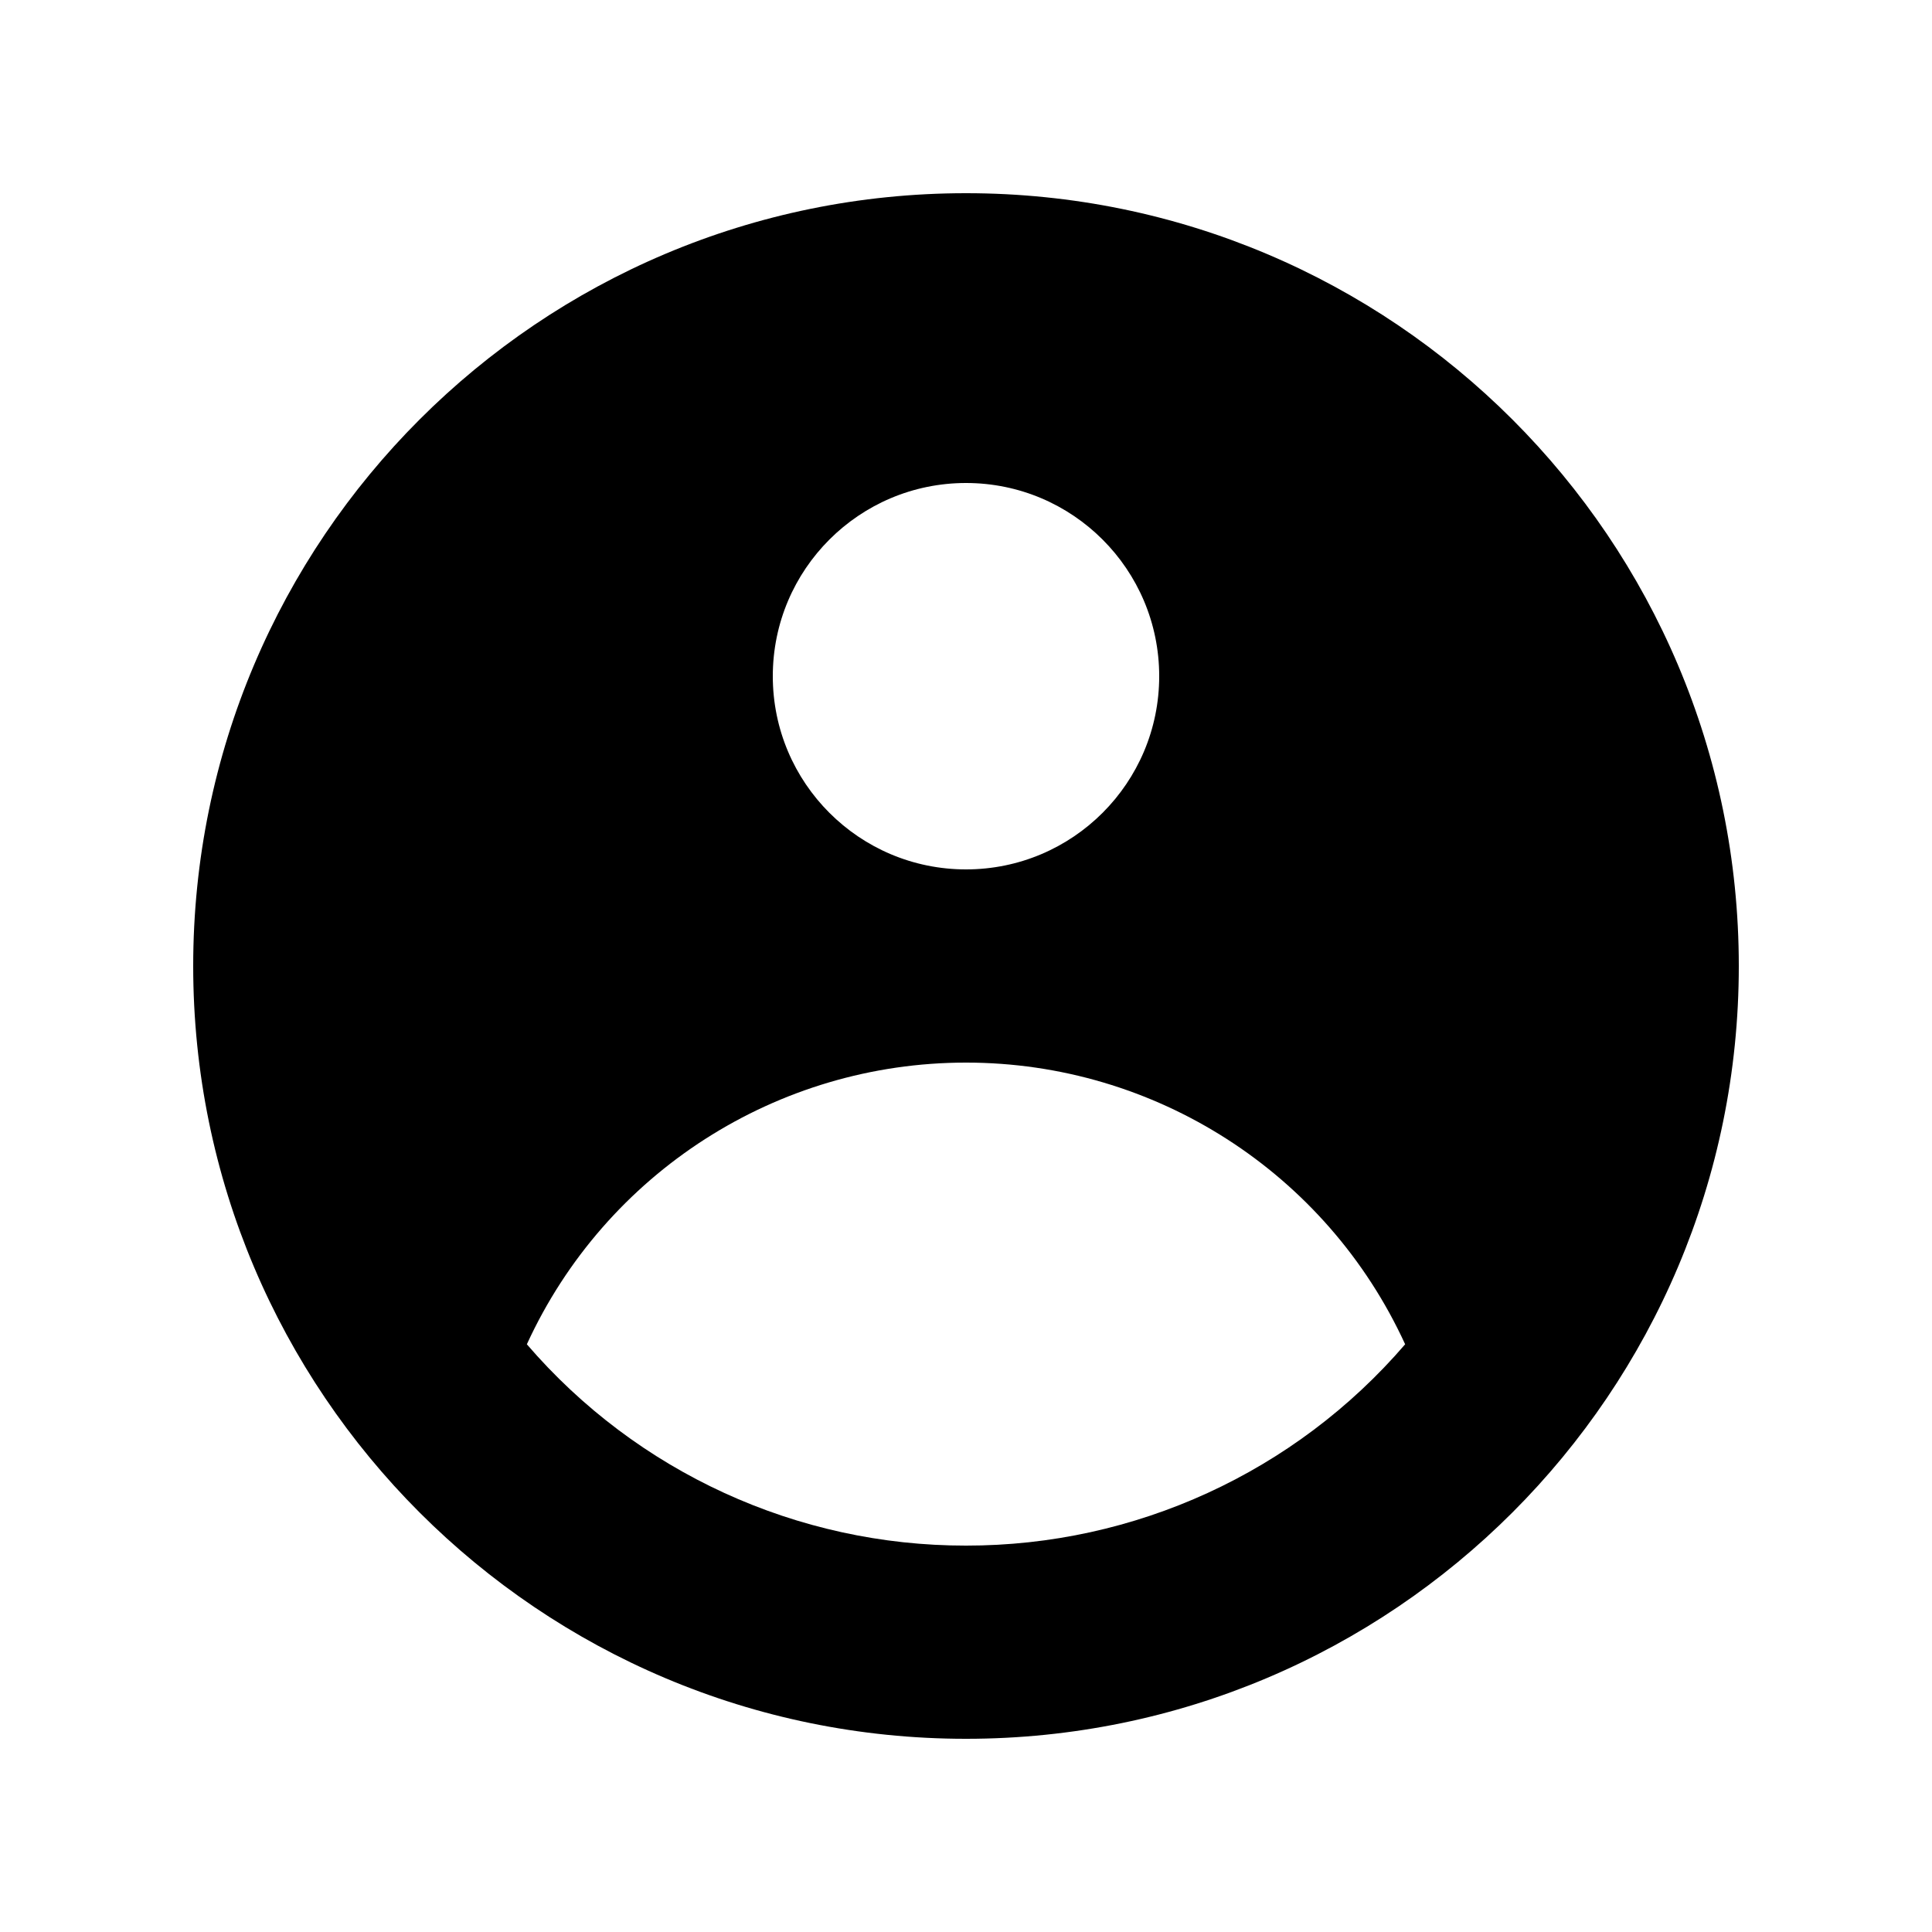
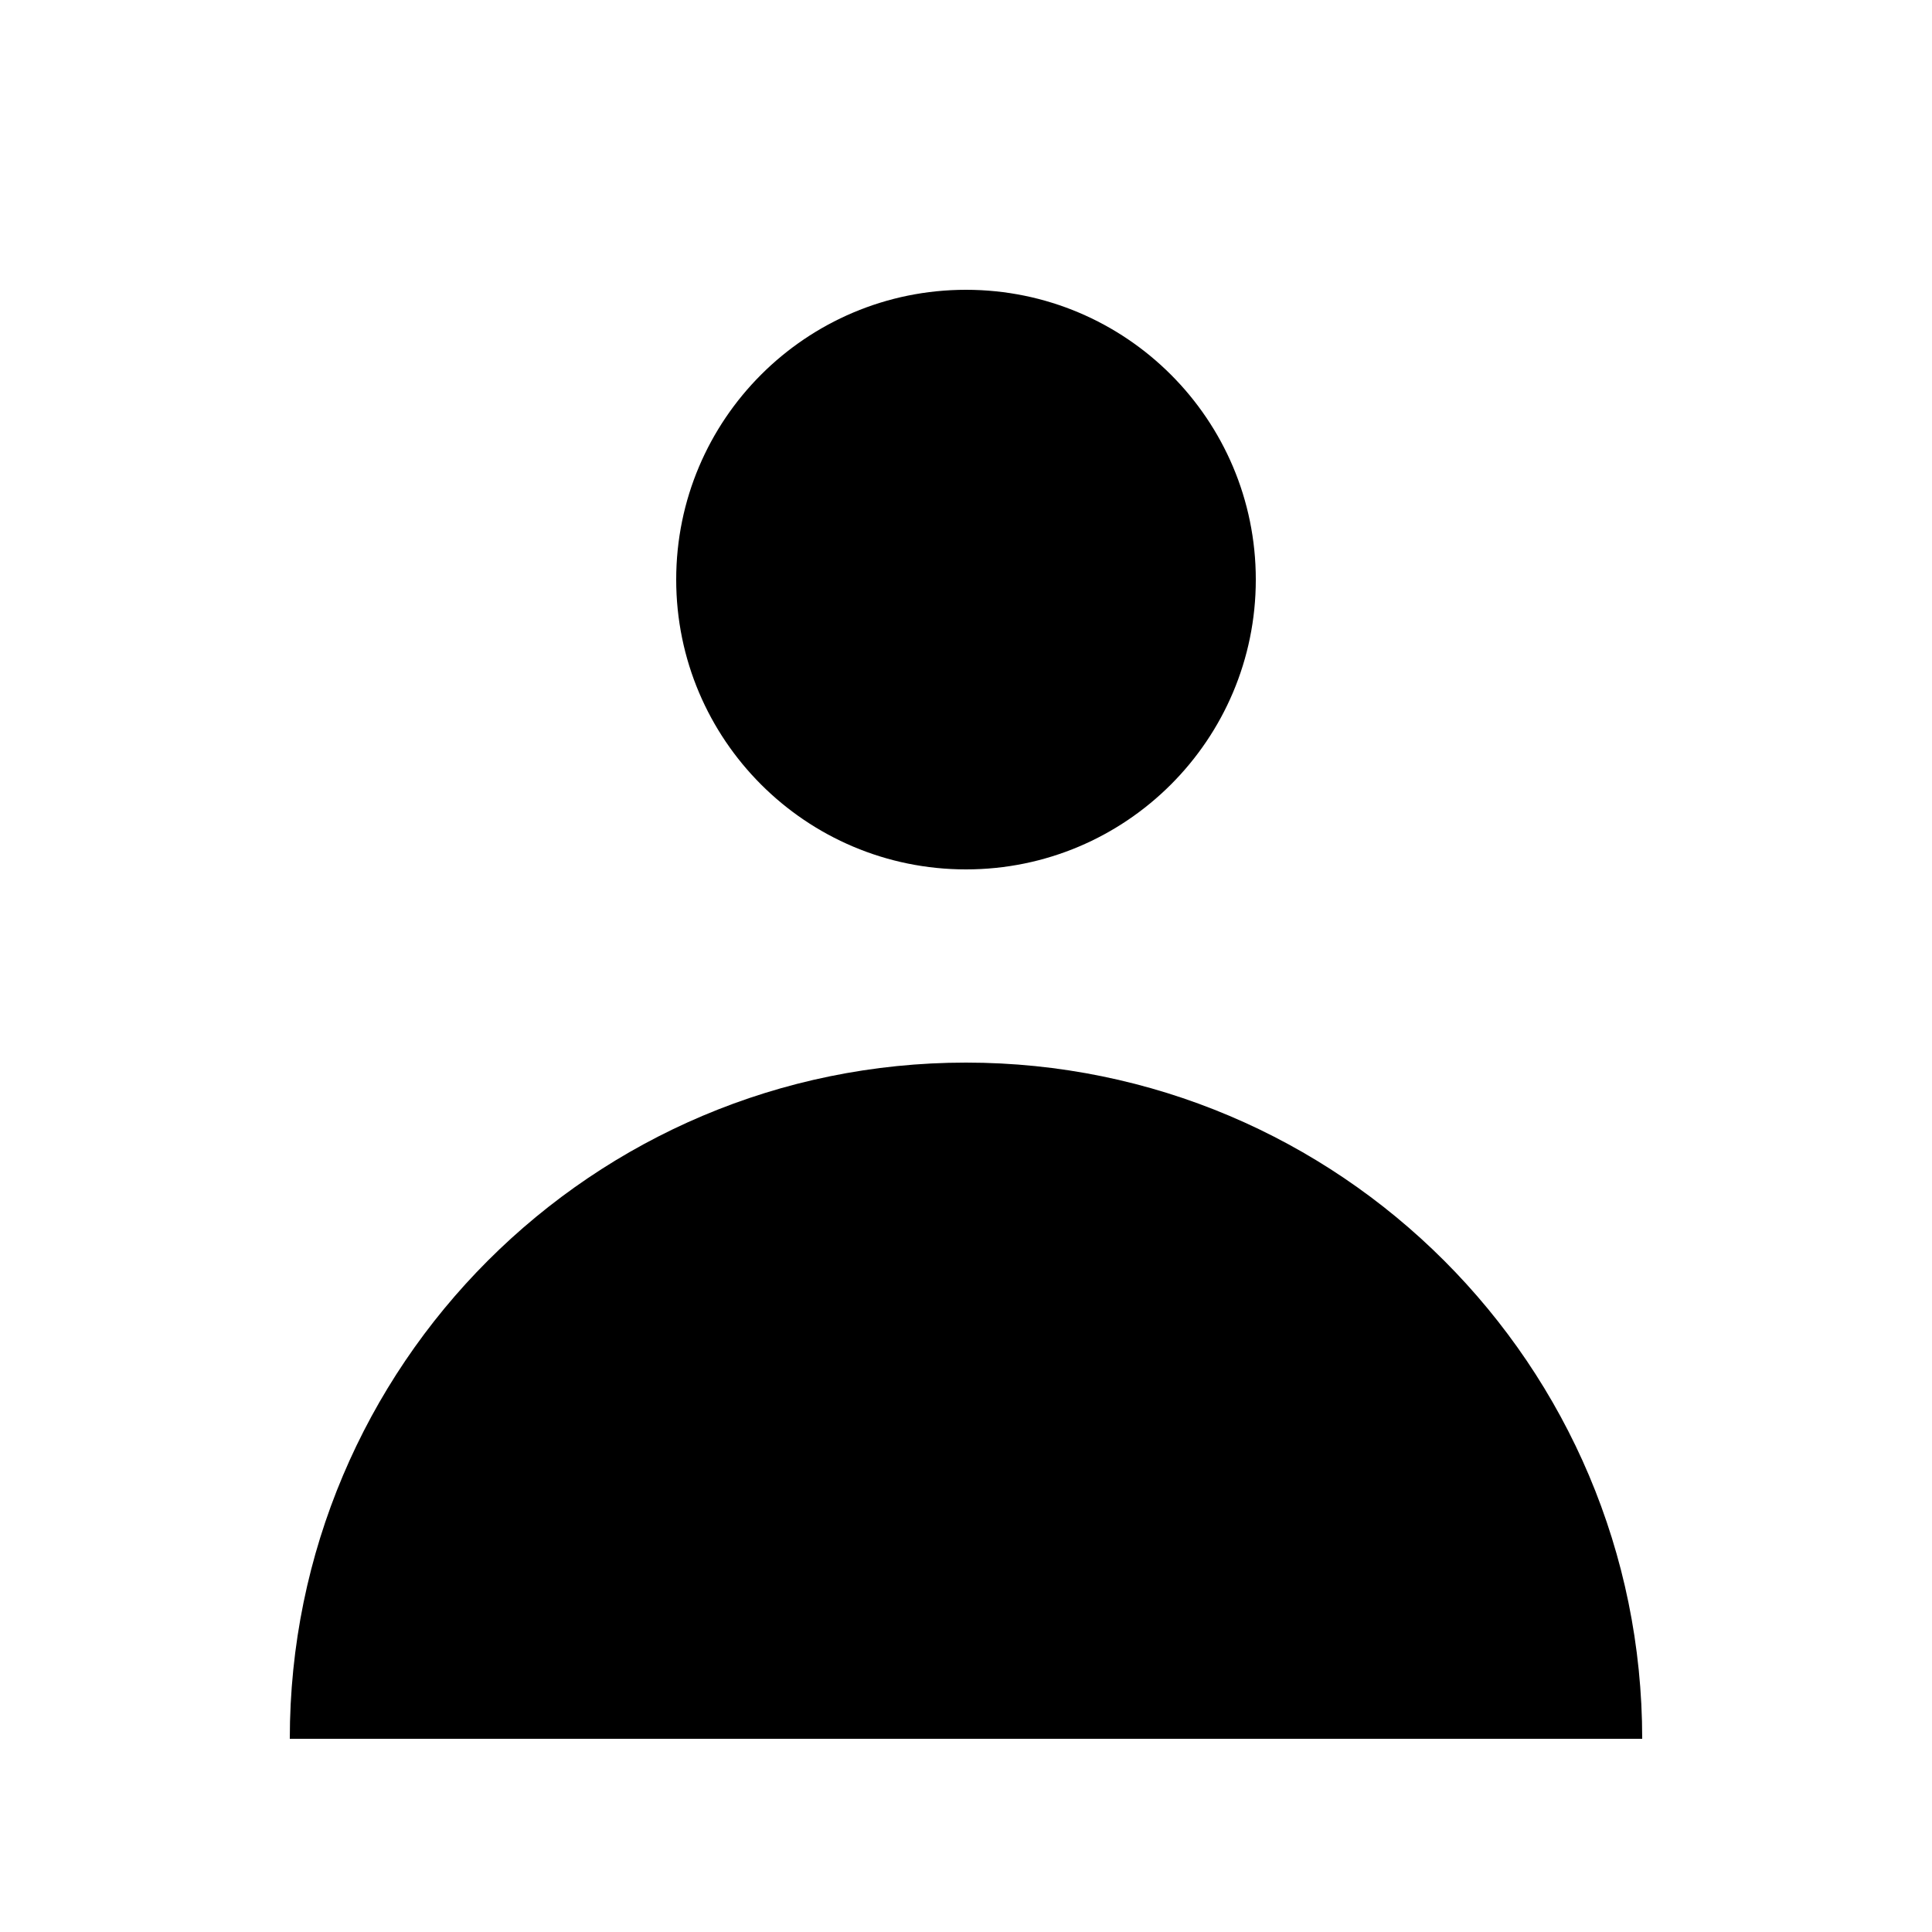
- <svg xmlns="http://www.w3.org/2000/svg" width="24" height="24" viewBox="0 0 20 20" fill="currentColor">
-   <path fill-rule="evenodd" d="M18 10a8 8 0 11-16 0 8 8 0 0116 0zm-6-3a2 2 0 11-4 0 2 2 0 014 0zm-2 4a5 5 0 00-4.546 2.916A5.986 5.986 0 0010 16a5.986 5.986 0 004.546-2.084A5 5 0 0010 11z" clip-rule="evenodd" />
+ <svg xmlns="http://www.w3.org/2000/svg" width="16" height="16" viewBox="0 0 20 20" fill="currentColor">
+   <path fill-rule="evenodd" d="M10 9a3 3 0 100-6 3 3 0 000 6zm-7 9a7 7 0 1114 0H3z" clip-rule="evenodd" />
</svg>
